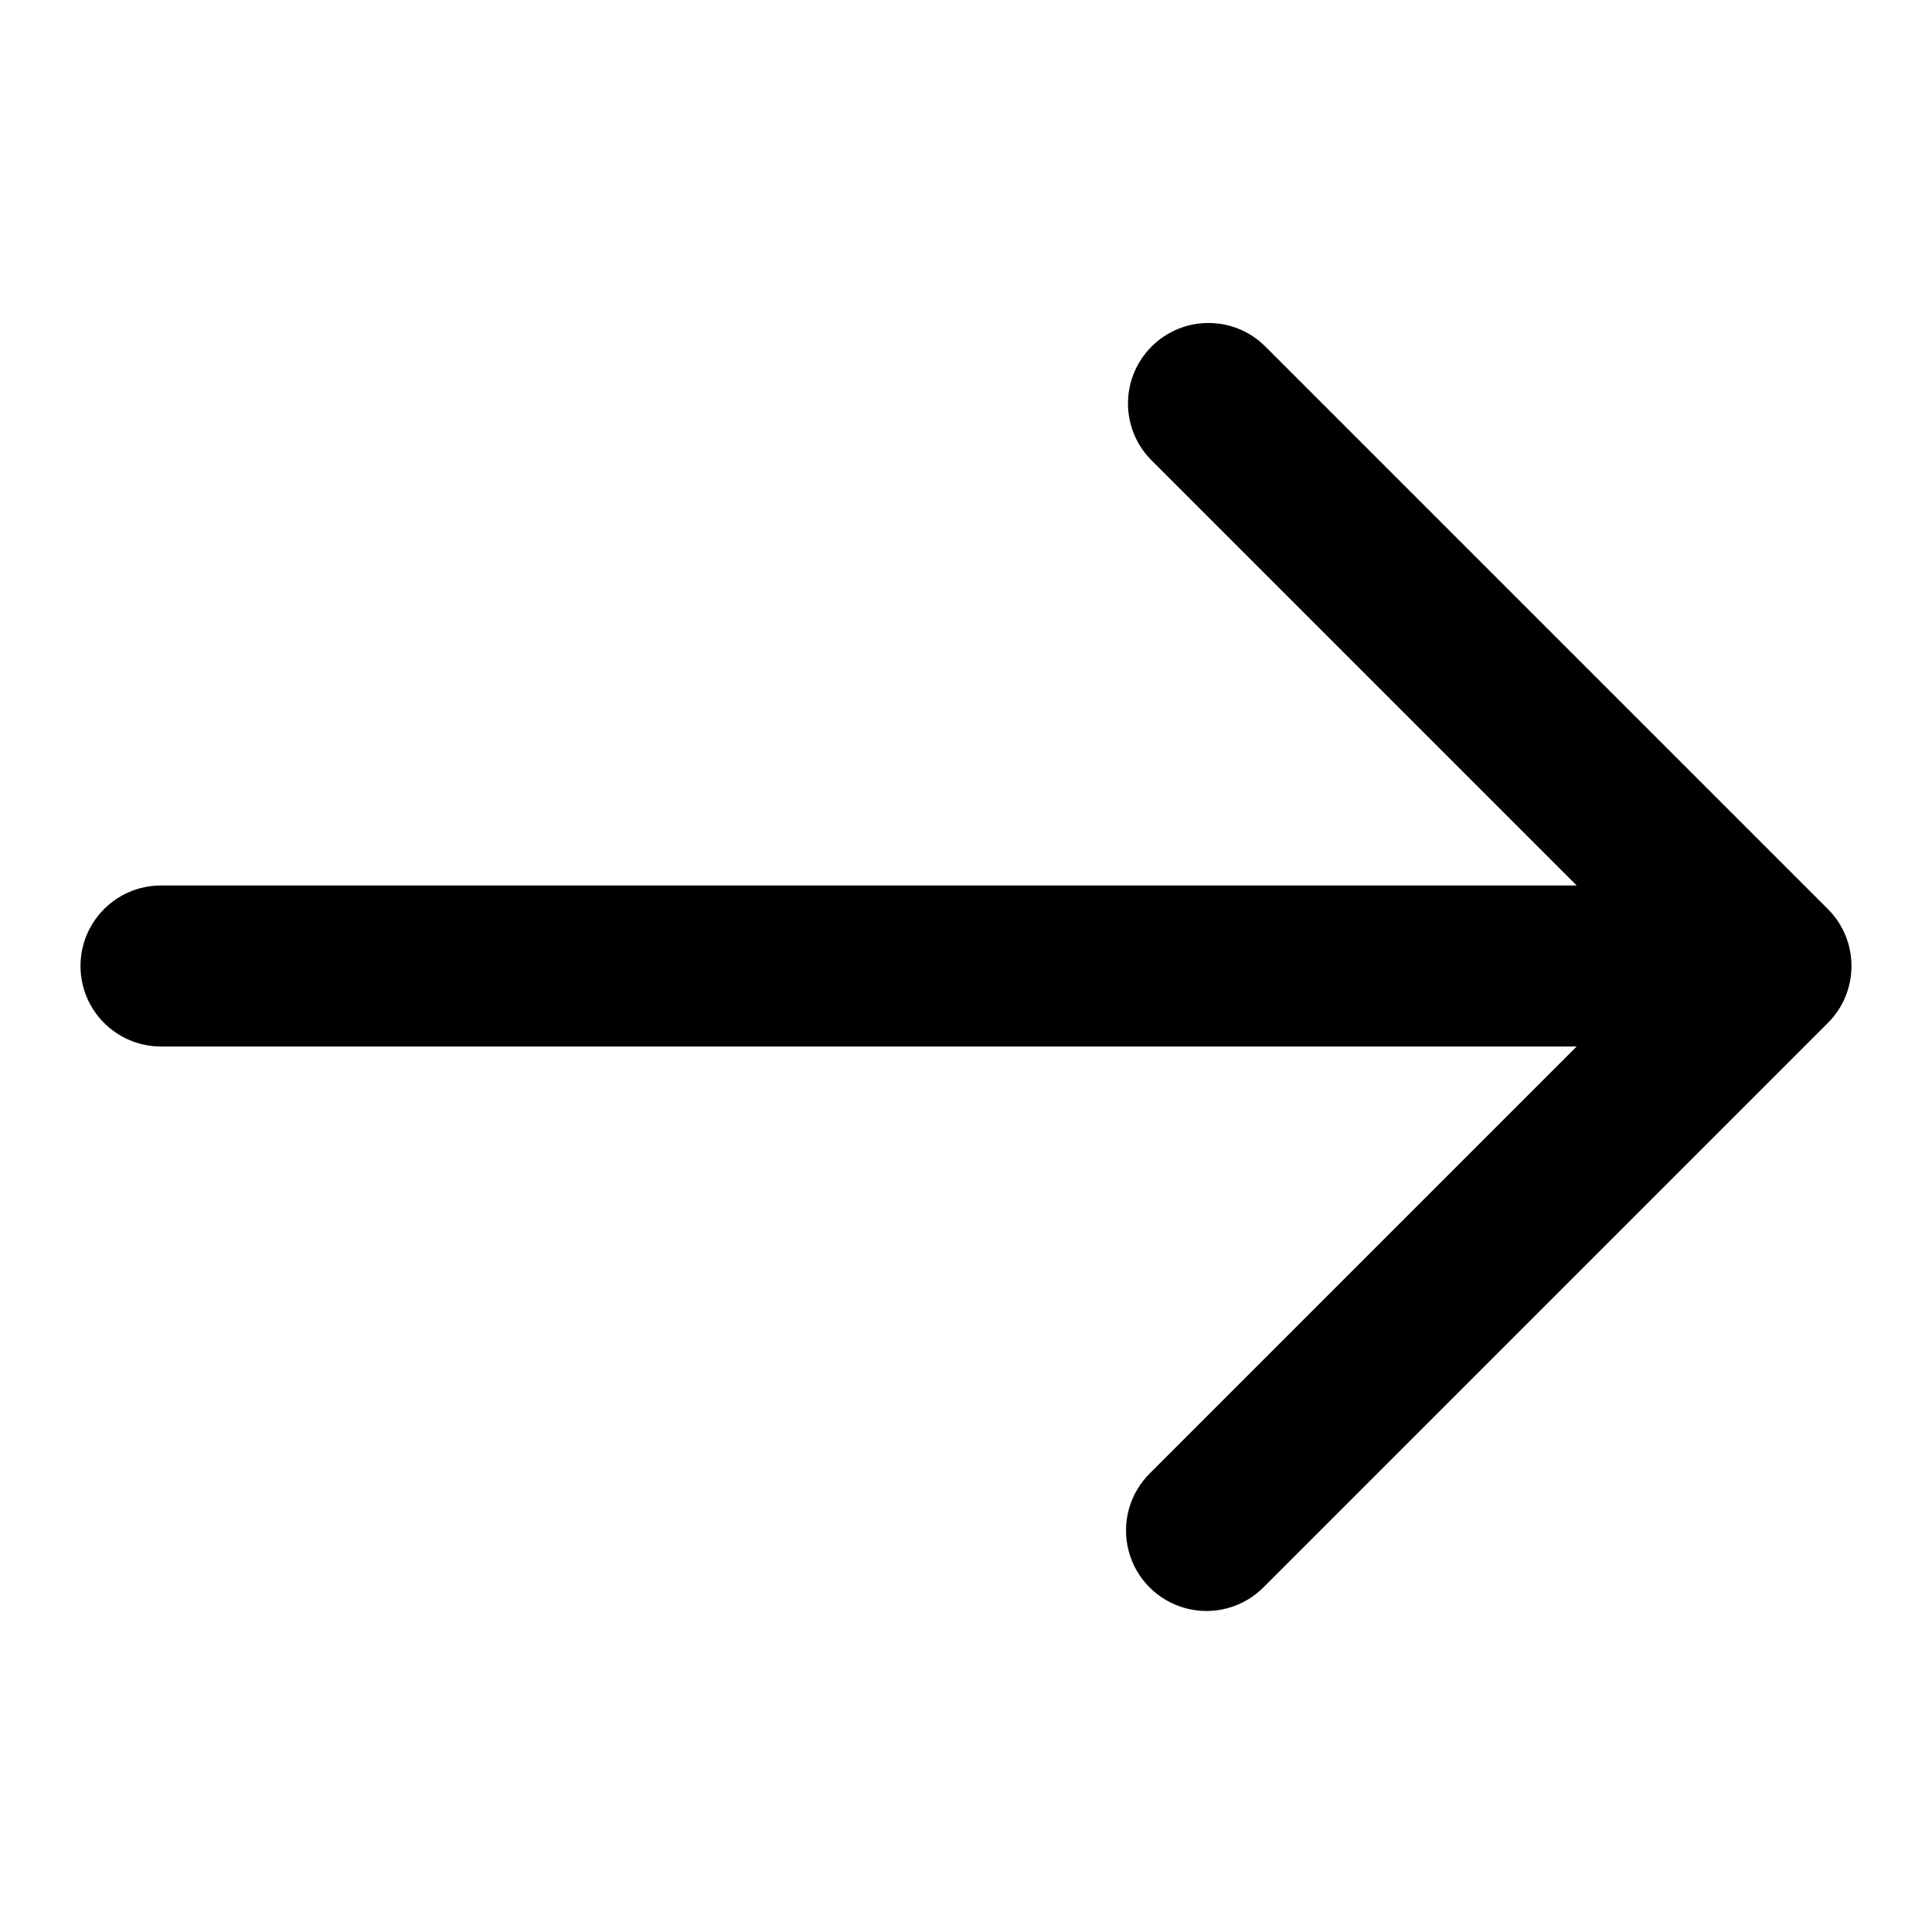
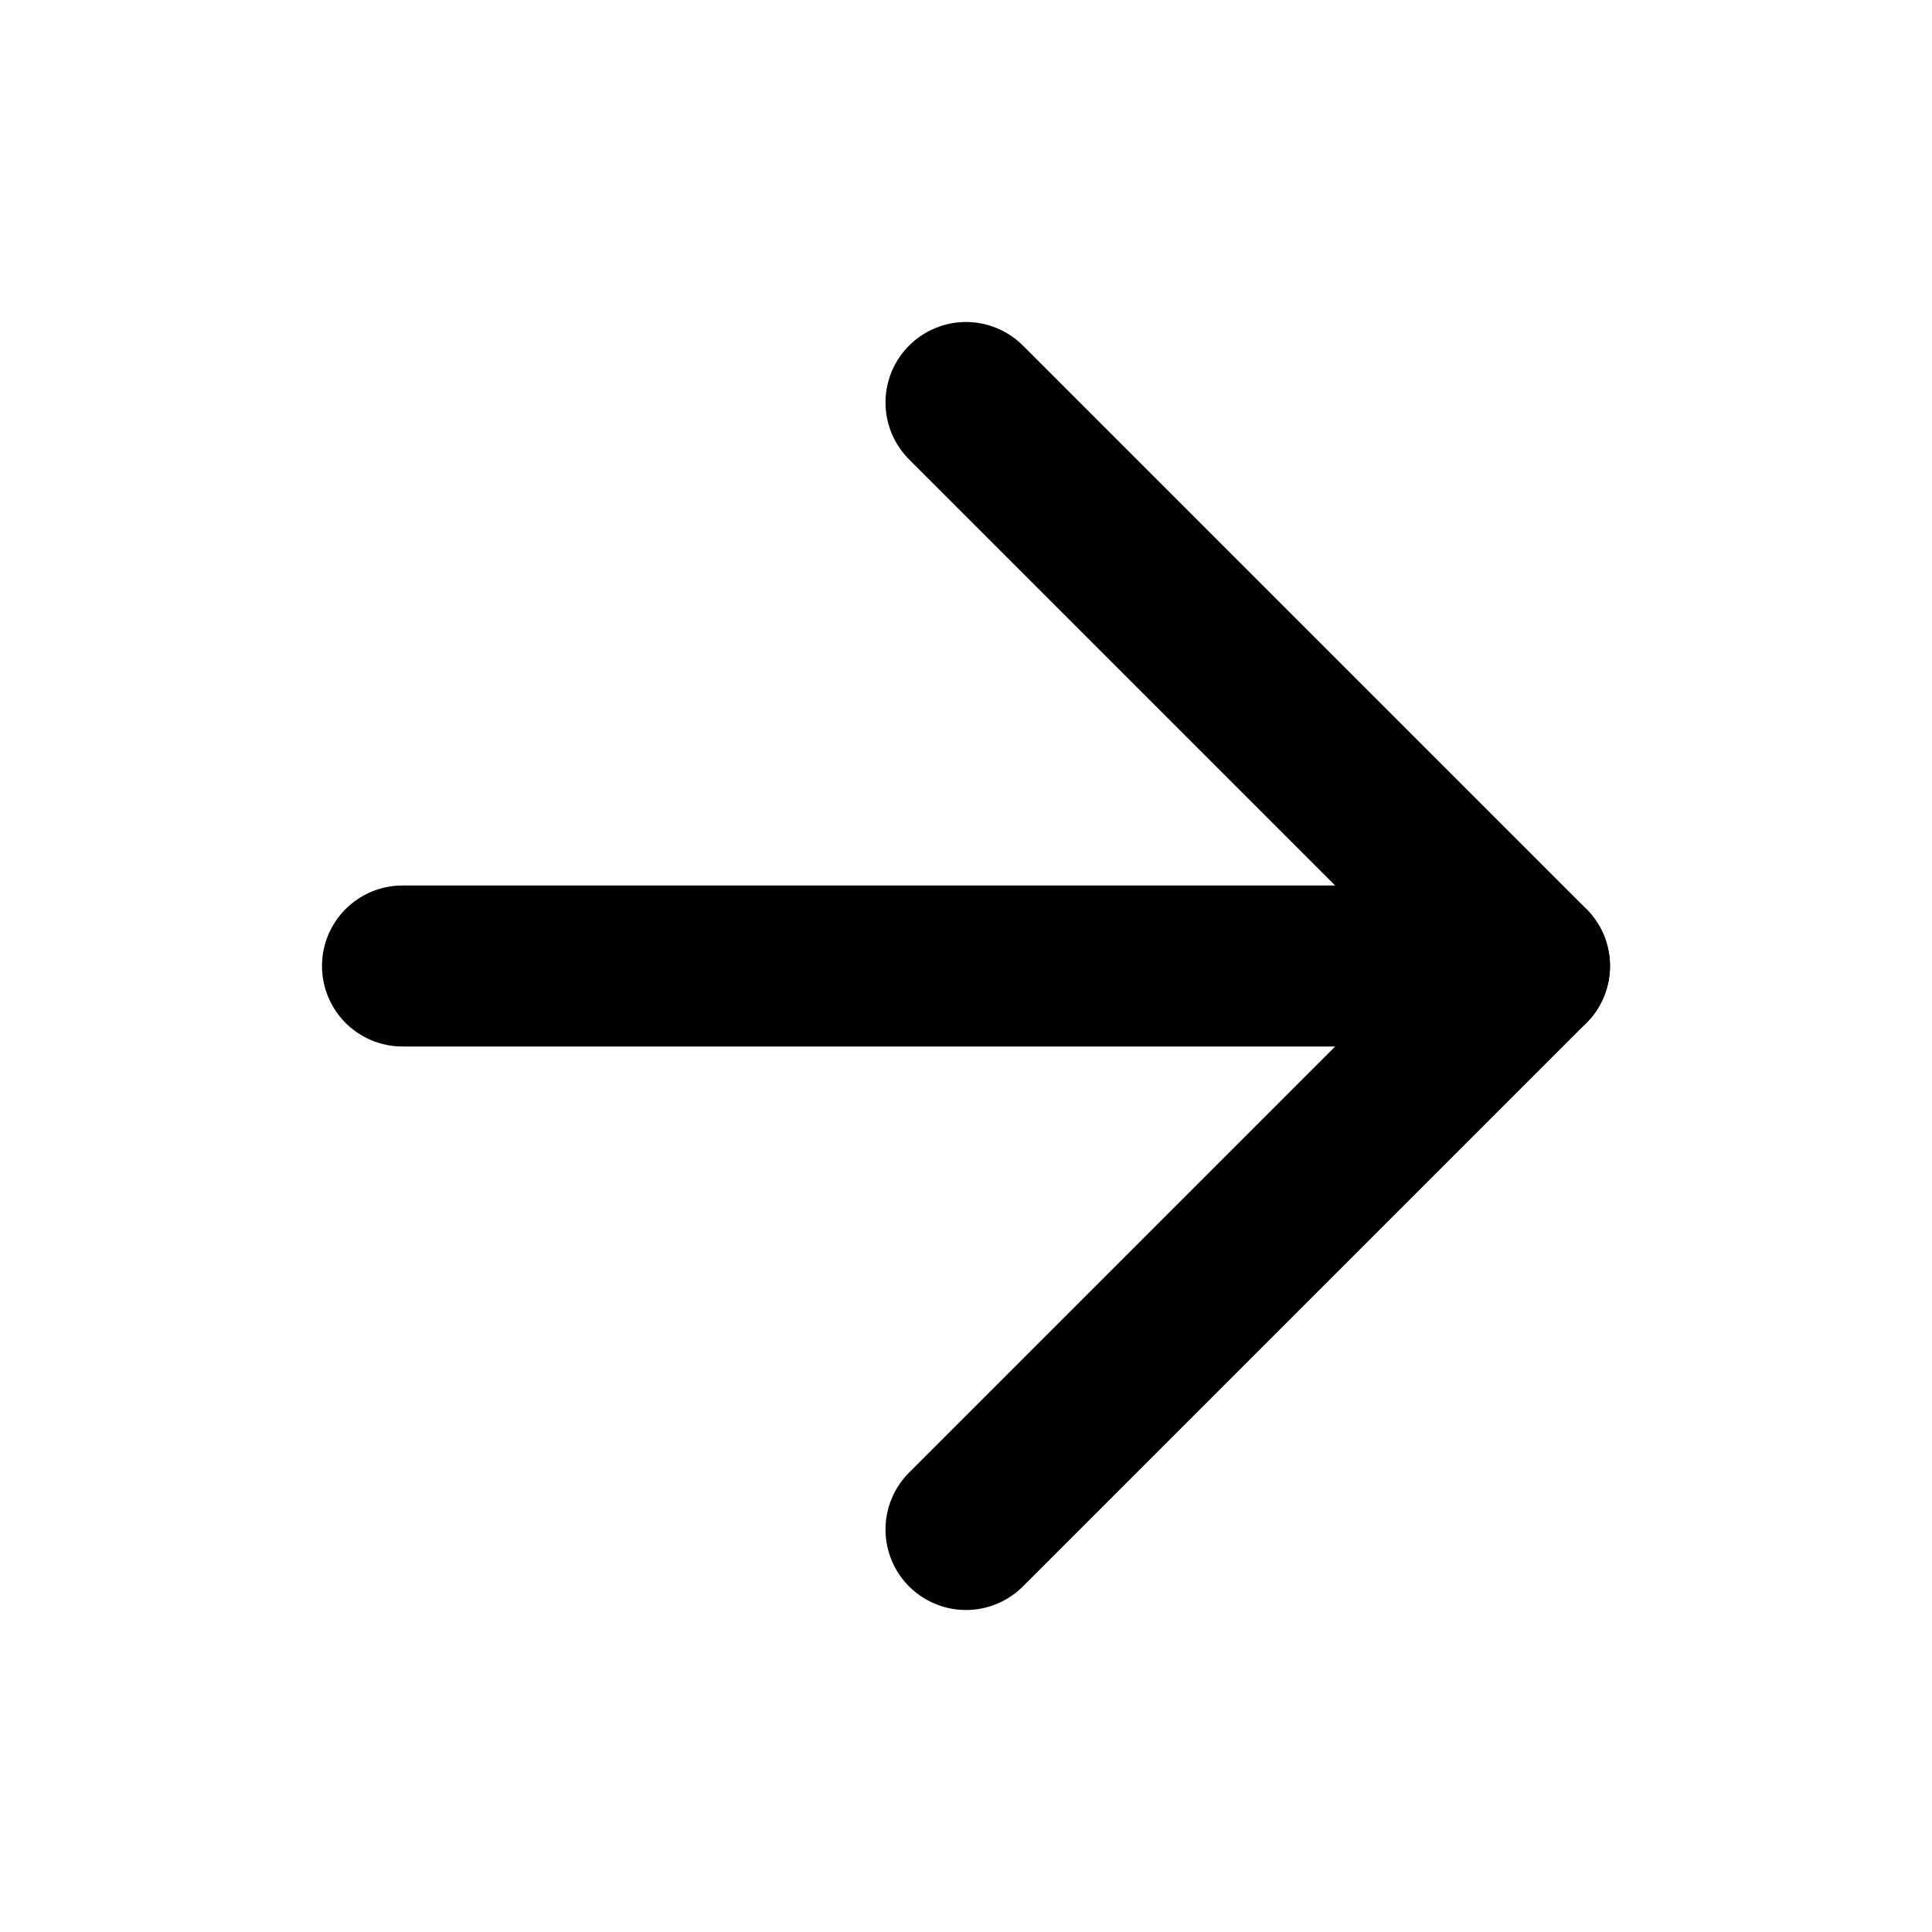
- <svg xmlns="http://www.w3.org/2000/svg" id="Layer_2" height="512" viewBox="0 0 24 24" width="512" data-name="Layer 2">
-   <path d="m22.707 11.293-7-7a1 1 0 0 0 -1.414 1.414l5.293 5.293h-17.586a1 1 0 0 0 0 2h17.586l-5.293 5.293a1 1 0 1 0 1.414 1.414l7-7a1 1 0 0 0 0-1.414z" />
+ <svg xmlns="http://www.w3.org/2000/svg" class="lucide lucide-arrow-right" width="24" height="24" viewBox="0 0 24 24" fill="none" stroke="currentColor" stroke-width="2" stroke-linecap="round" stroke-linejoin="round">
+   <path d="M5 12h14" />
+   <path d="m12 5 7 7-7 7" />
</svg>
